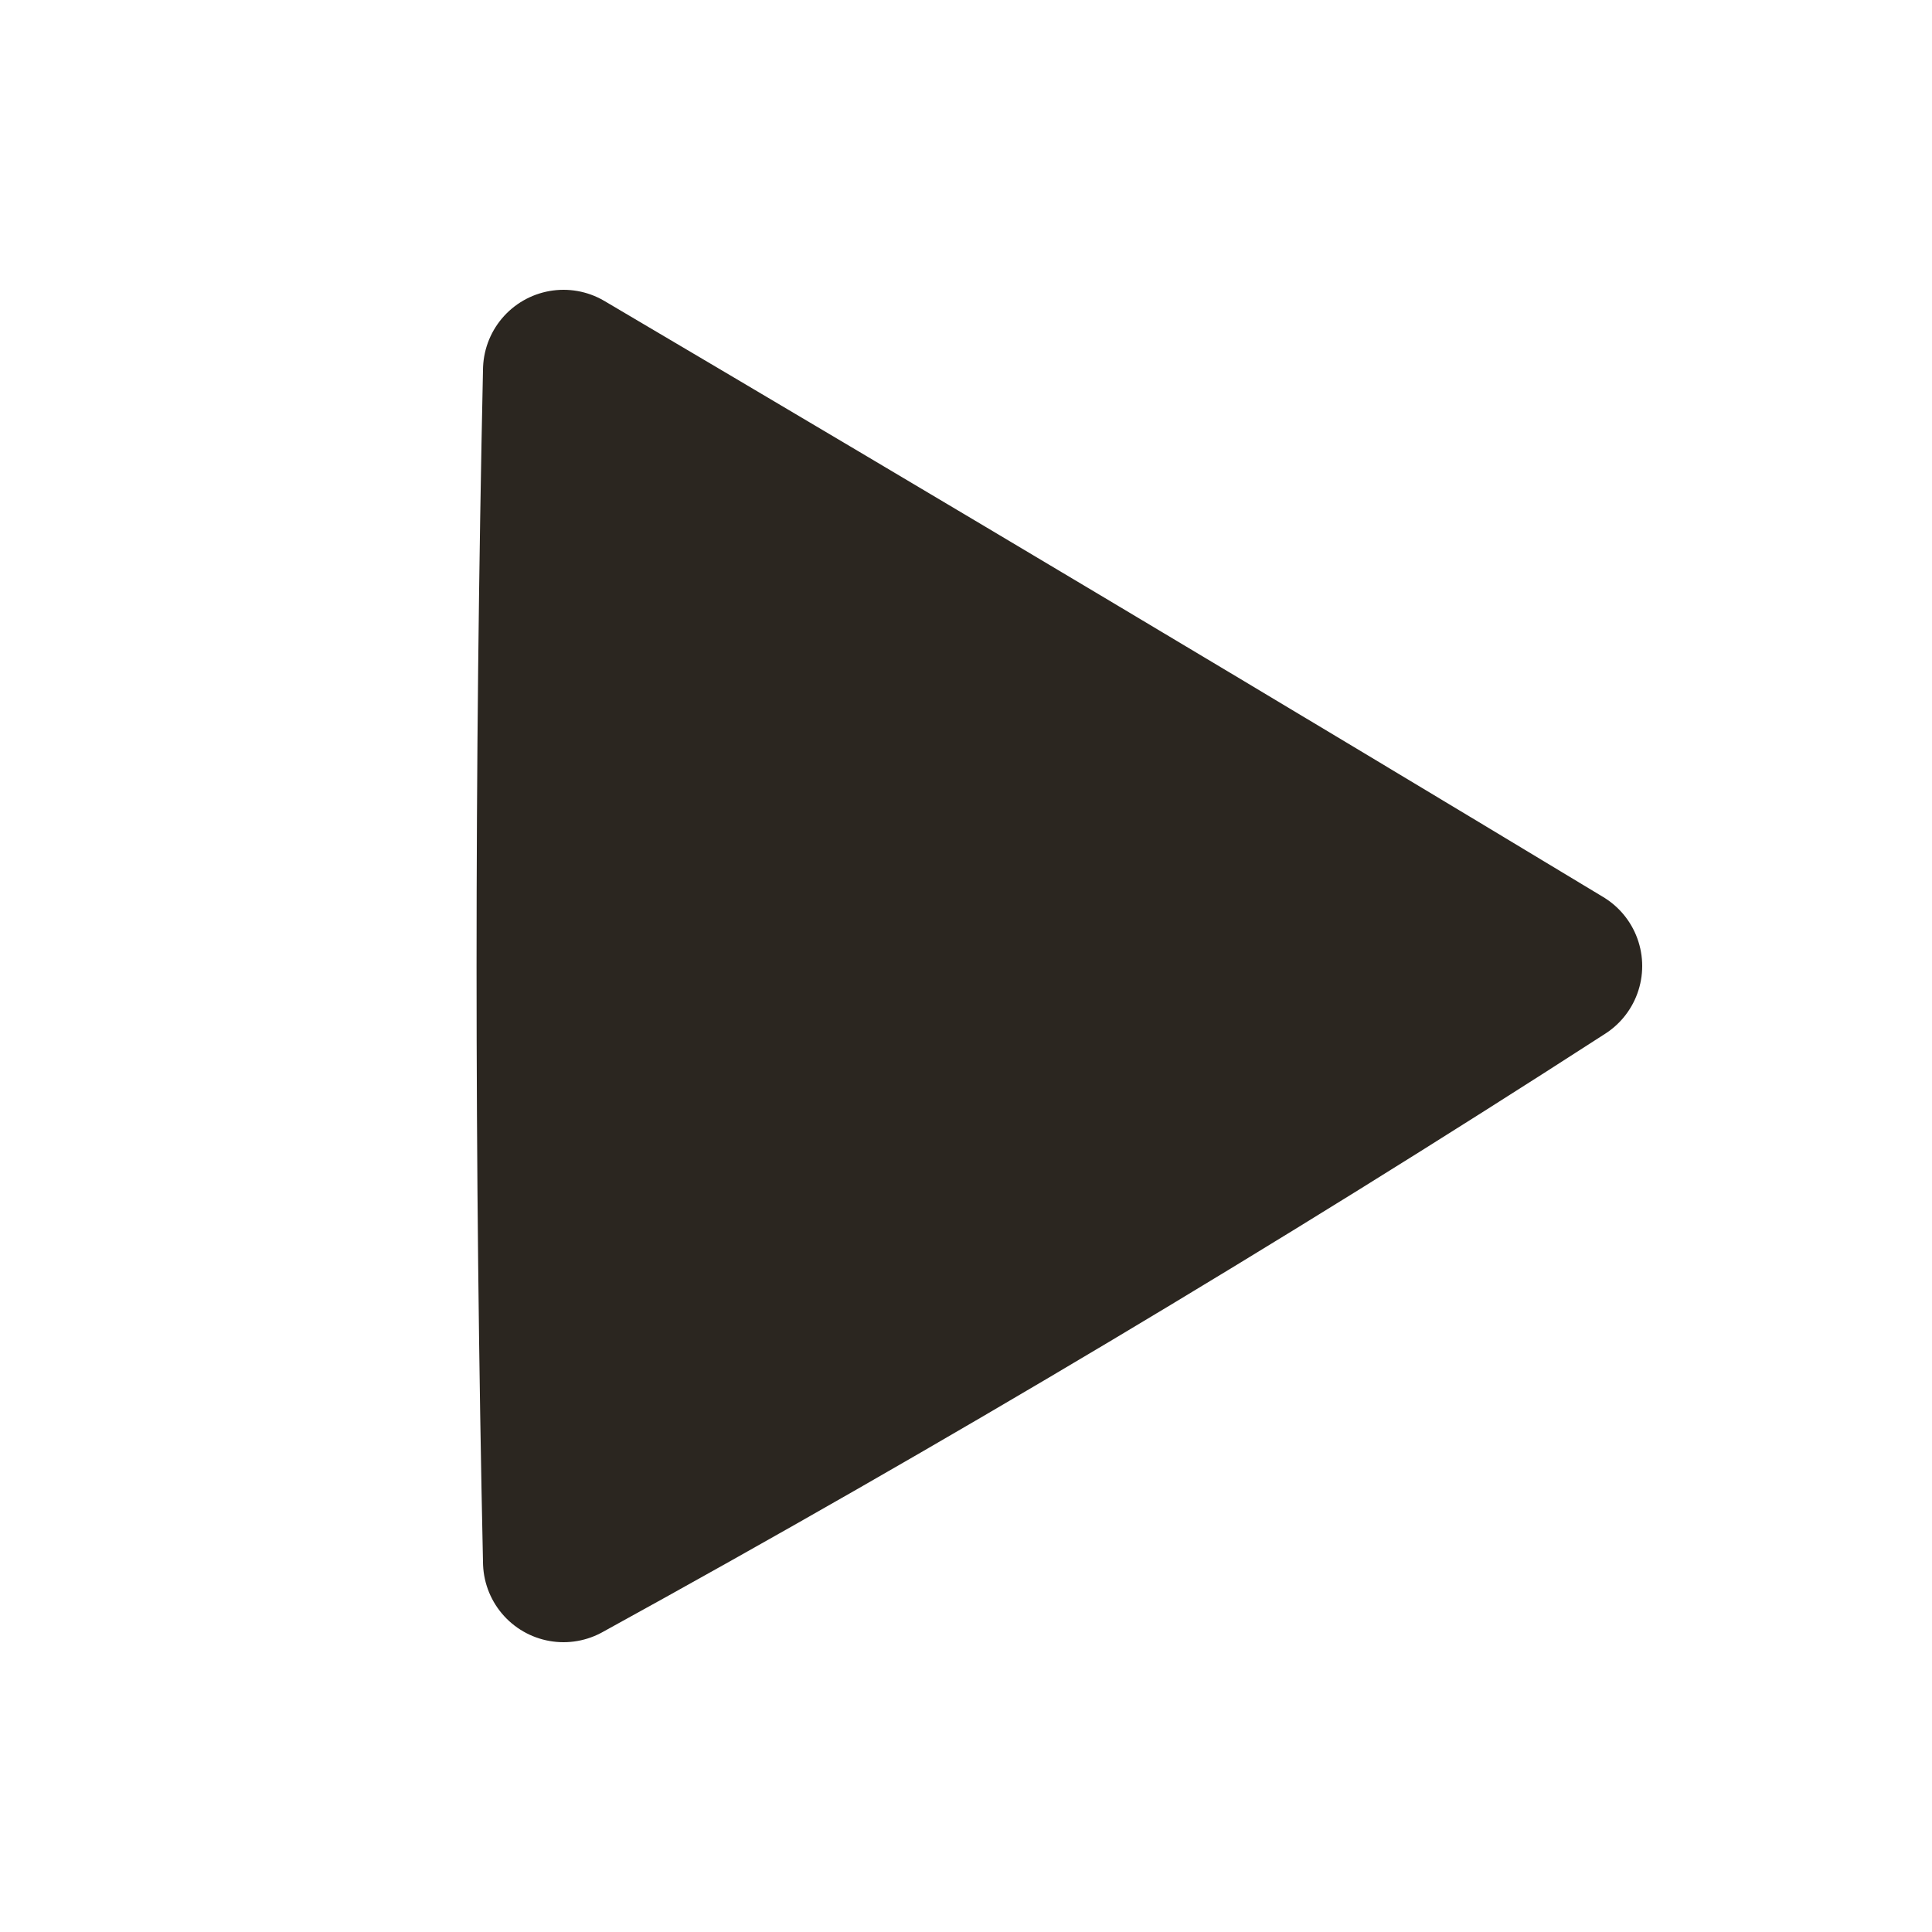
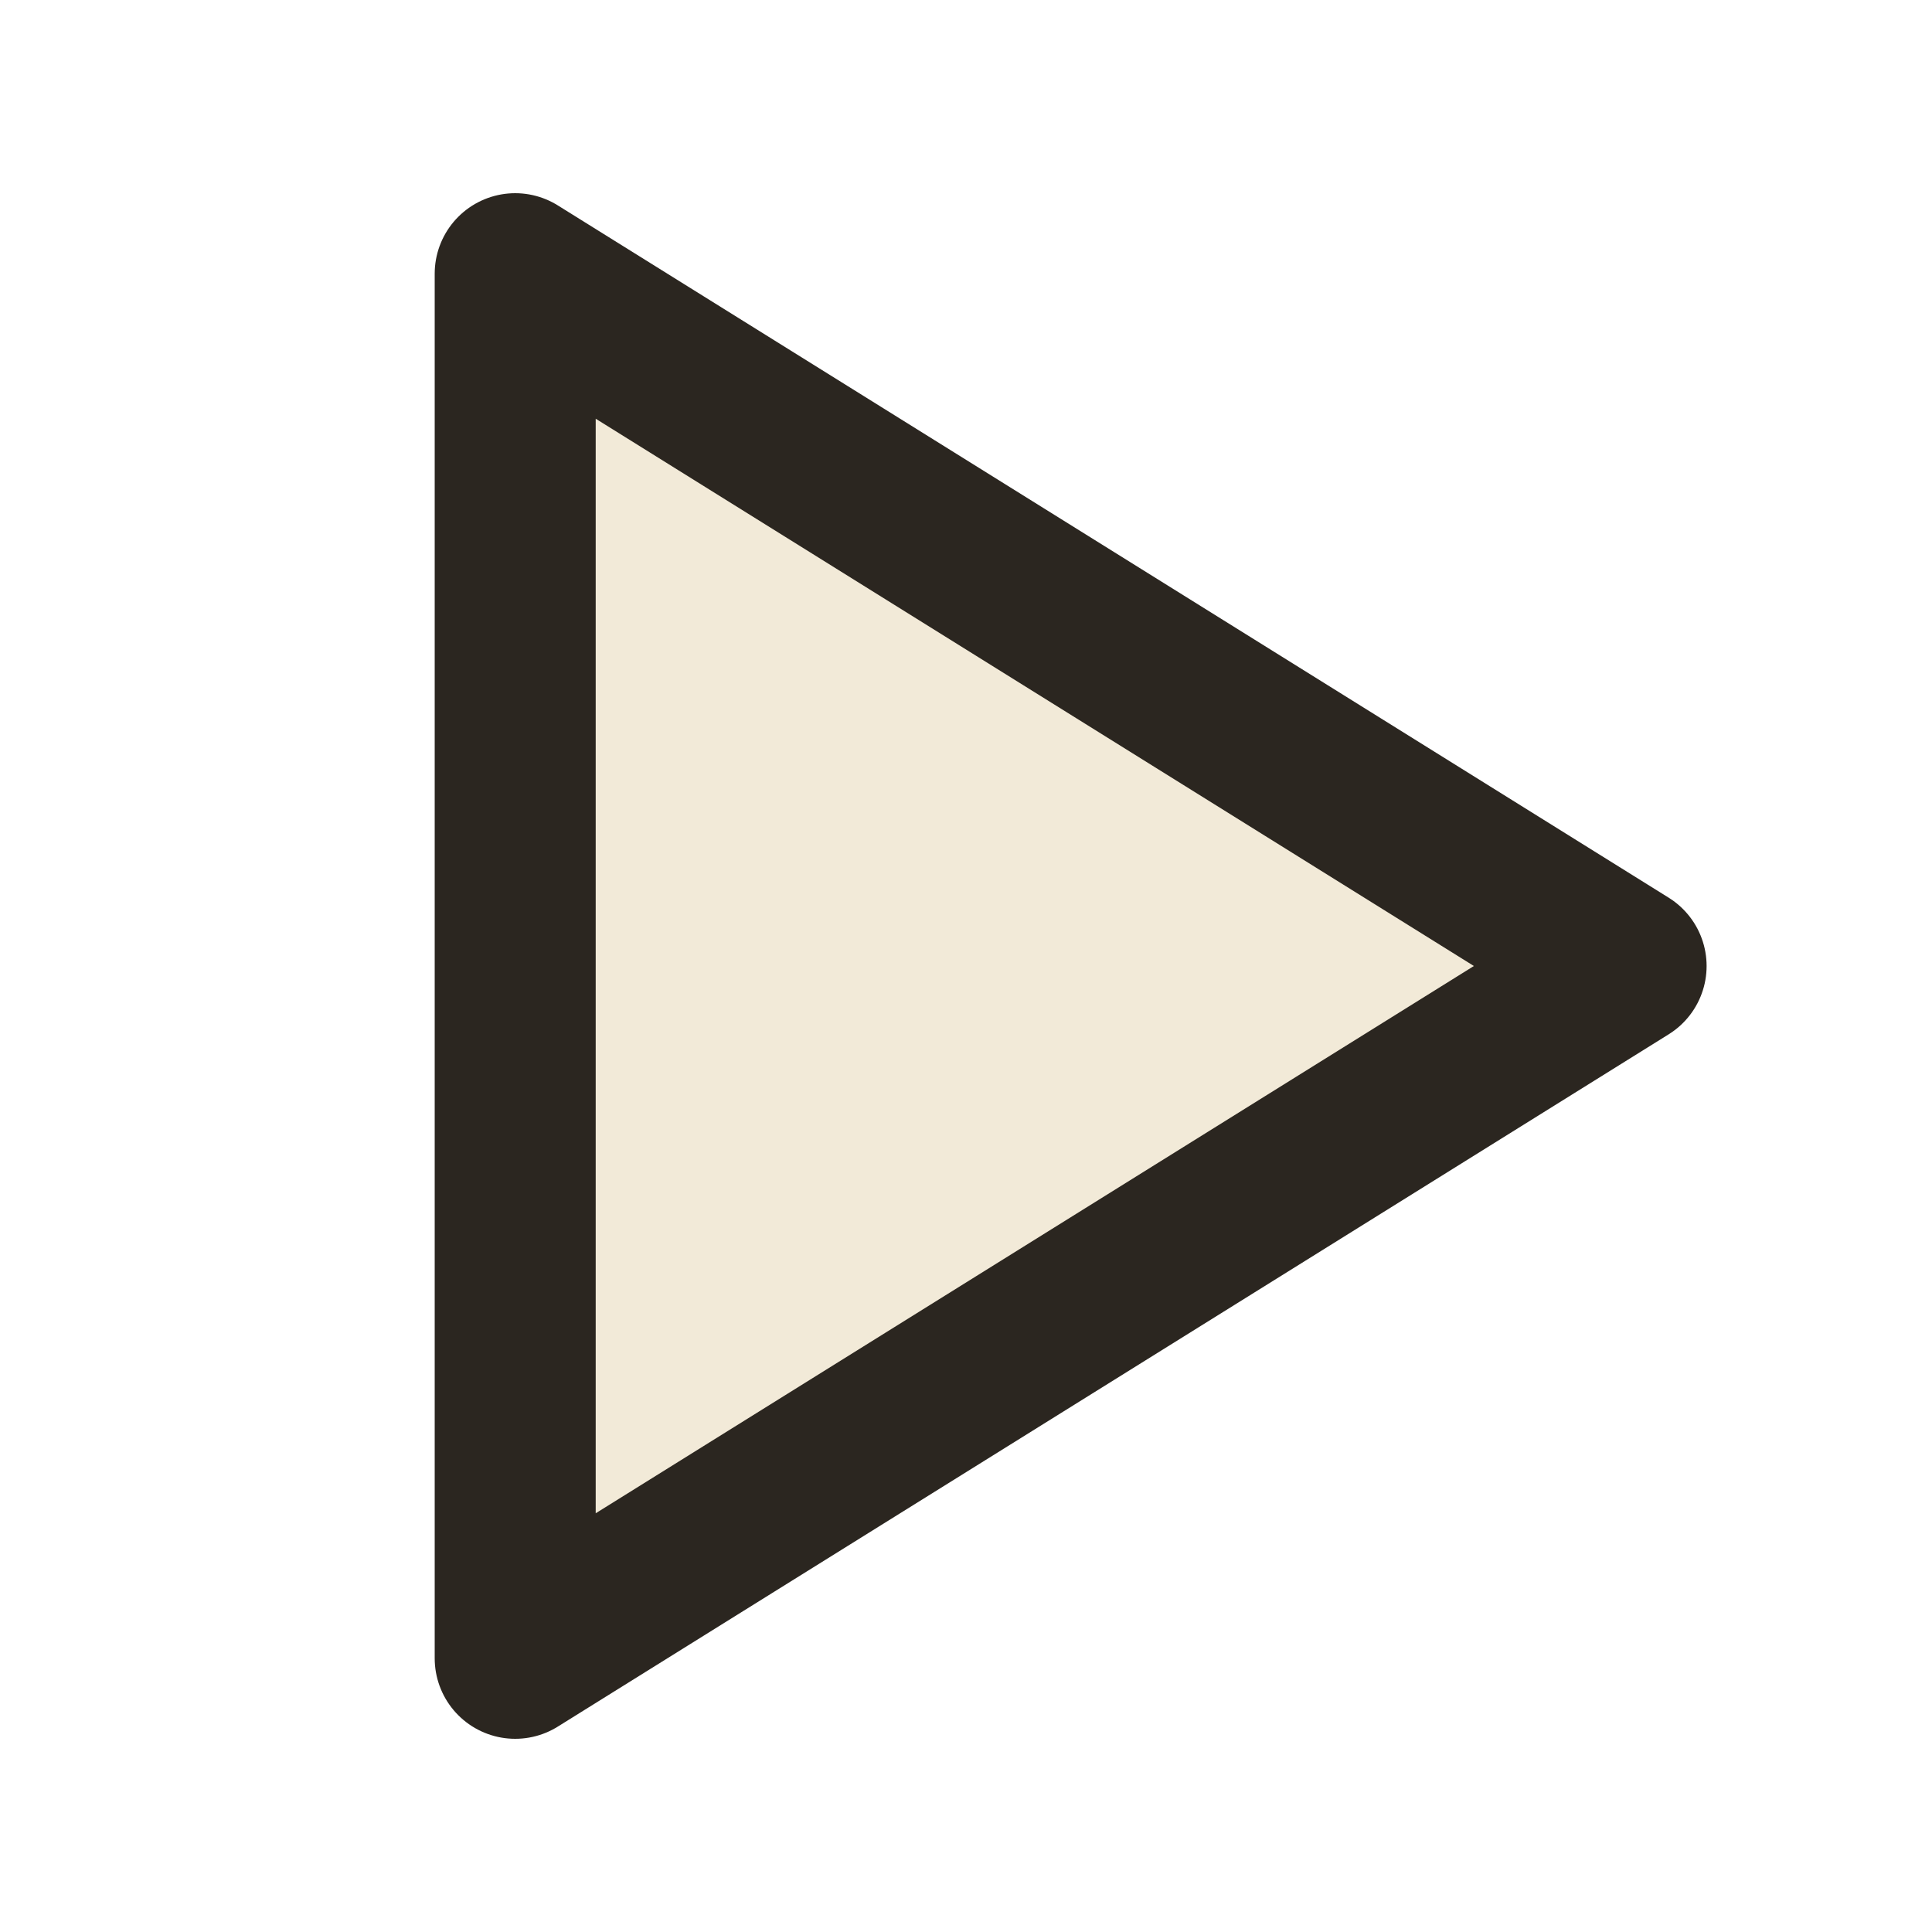
<svg xmlns="http://www.w3.org/2000/svg" width="24" height="24" viewBox="0 0 24 24" fill="none">
-   <path d="M7.00 4.60Q13.22 8.27 19.40 12.00Q13.33 15.92 7.00 19.40Q6.84 12.00 7.00 4.60Z" fill="#2B2620" stroke="#2B2620" stroke-width="2" stroke-linecap="round" stroke-linejoin="round" />
+   <path d="M6.4 3.4 L20.2 12 L6.4 20.6Z" fill="#F2EAD8" stroke="#2B2620" stroke-width="2" stroke-linecap="round" stroke-linejoin="round" />
</svg>
